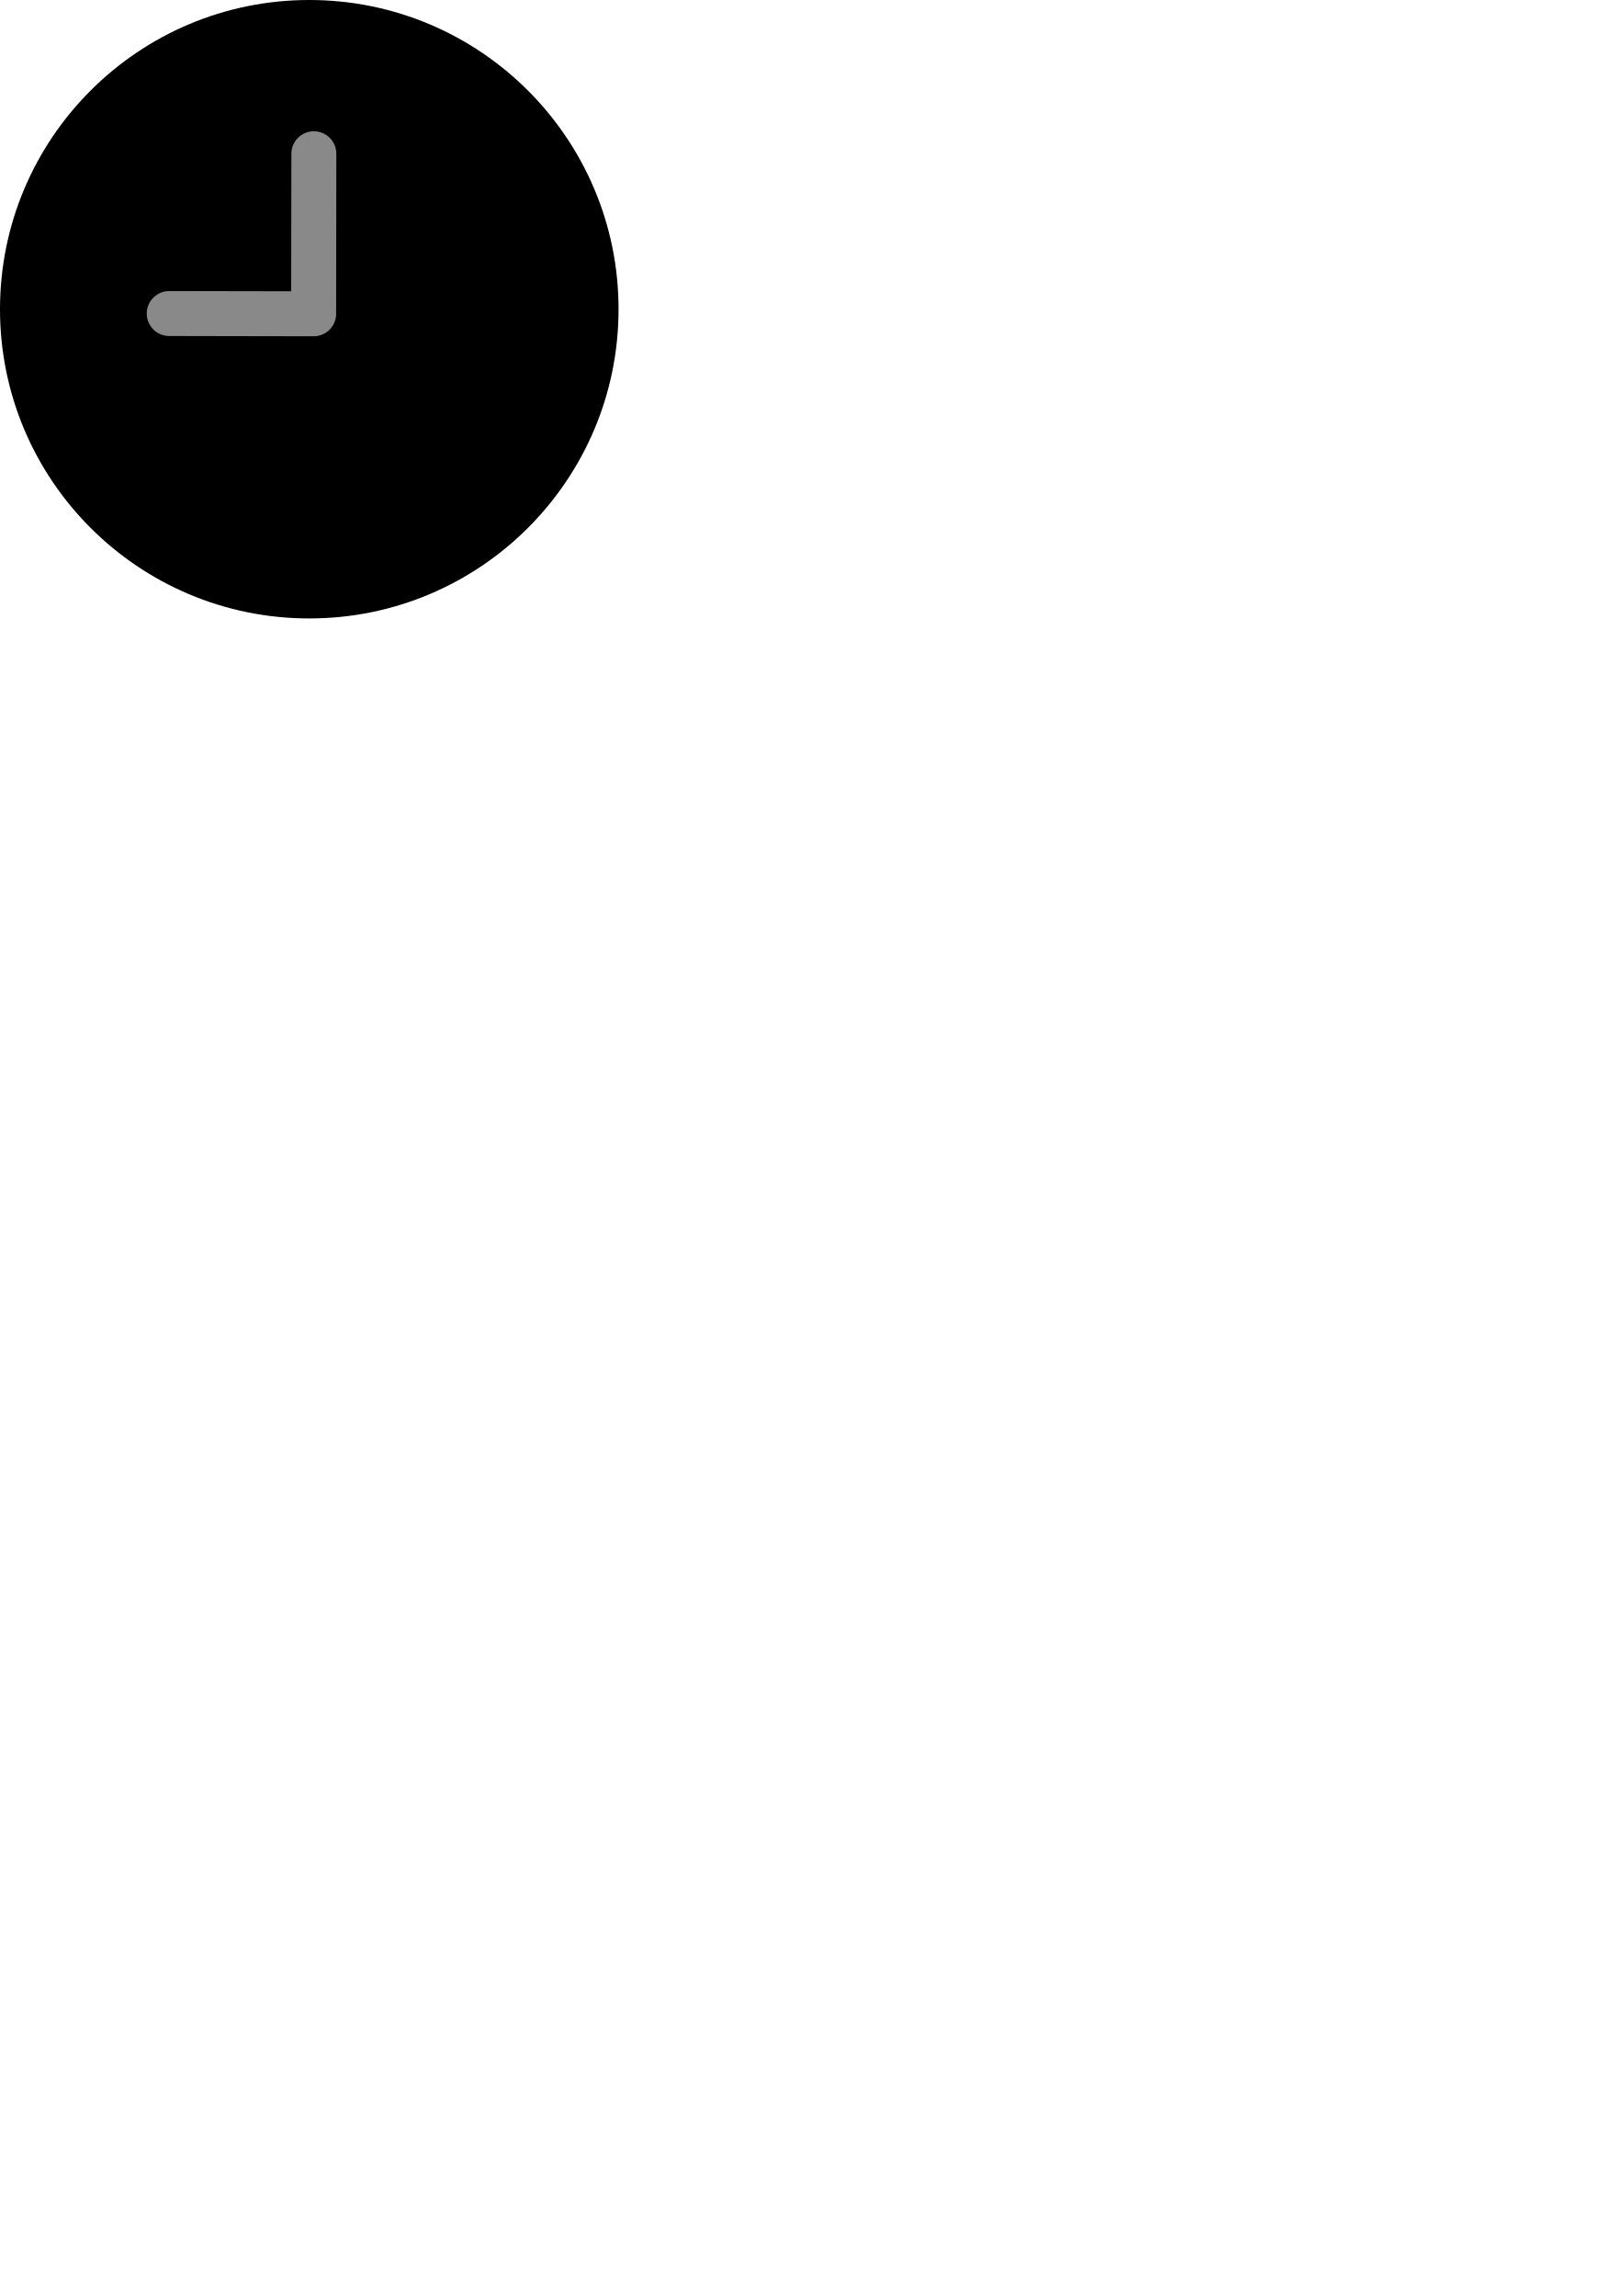
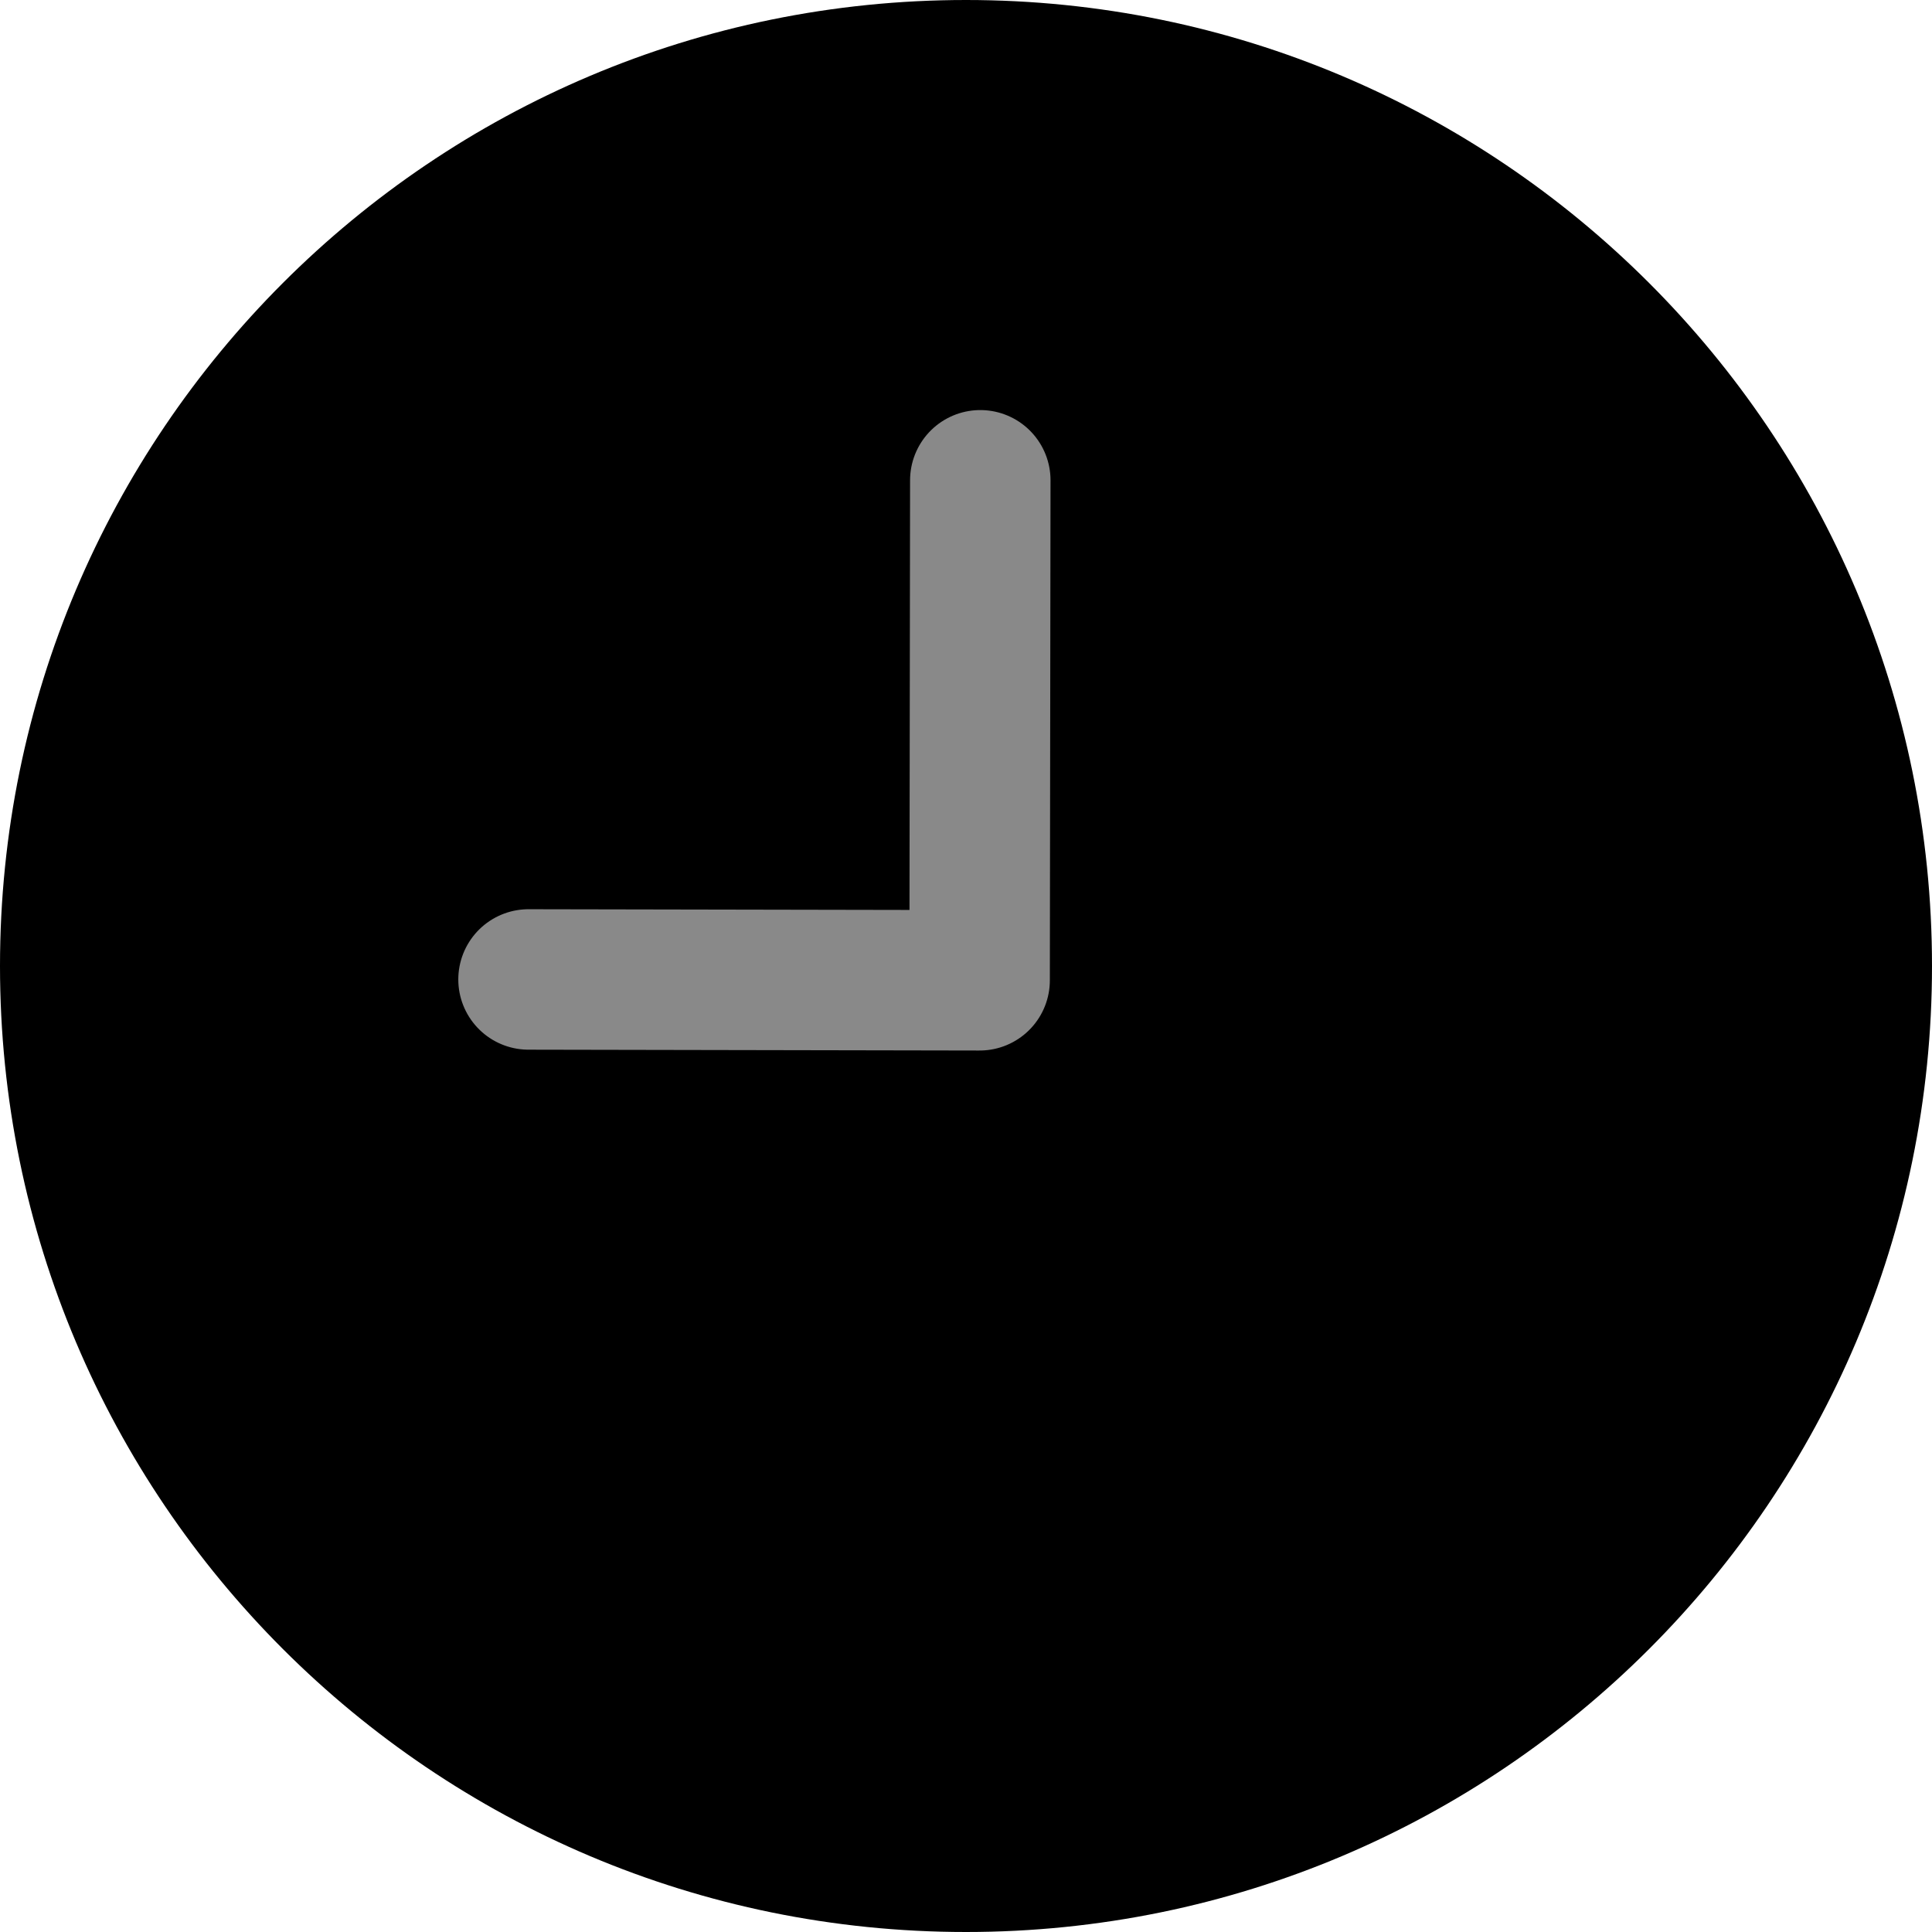
- <svg xmlns="http://www.w3.org/2000/svg" width="210mm" height="297mm" viewBox="0 0 210 297" version="1.1" id="svg1">
+ <svg xmlns="http://www.w3.org/2000/svg" width="80mm" height="80mm" viewBox="0 0 80 80" version="1.1" id="svg1">
  <defs id="defs1" />
  <g id="layer1">
    <circle style="fill:#000000;stroke-width:0.265" id="path1" cx="40" cy="40" r="40" />
    <path style="fill:#000000;stroke-width:0.265" d="M 11.113,-14.564 V -35.106 Z" id="path2" />
    <path style="fill:#000000;stroke-width:0.265" d="M 9.401,-24.407 Z" id="path3" />
    <path style="fill:#000000;stroke-width:0.265" d="M 11.969,-14.992 V -35.534 Z" id="path4" />
    <path style="fill:#d7d7d7;fill-opacity:1;stroke-width:0.27" d="M 11.969,-13.708 V -35.106" id="path6" />
    <path style="fill:none;fill-opacity:1;stroke:#898989;stroke-width:5.816;stroke-linecap:round;stroke-linejoin:round;stroke-dasharray:none;stroke-opacity:1" d="m 21.885,40.557 18.679,0.035 0.028,-20.704" id="path7" />
  </g>
</svg>
